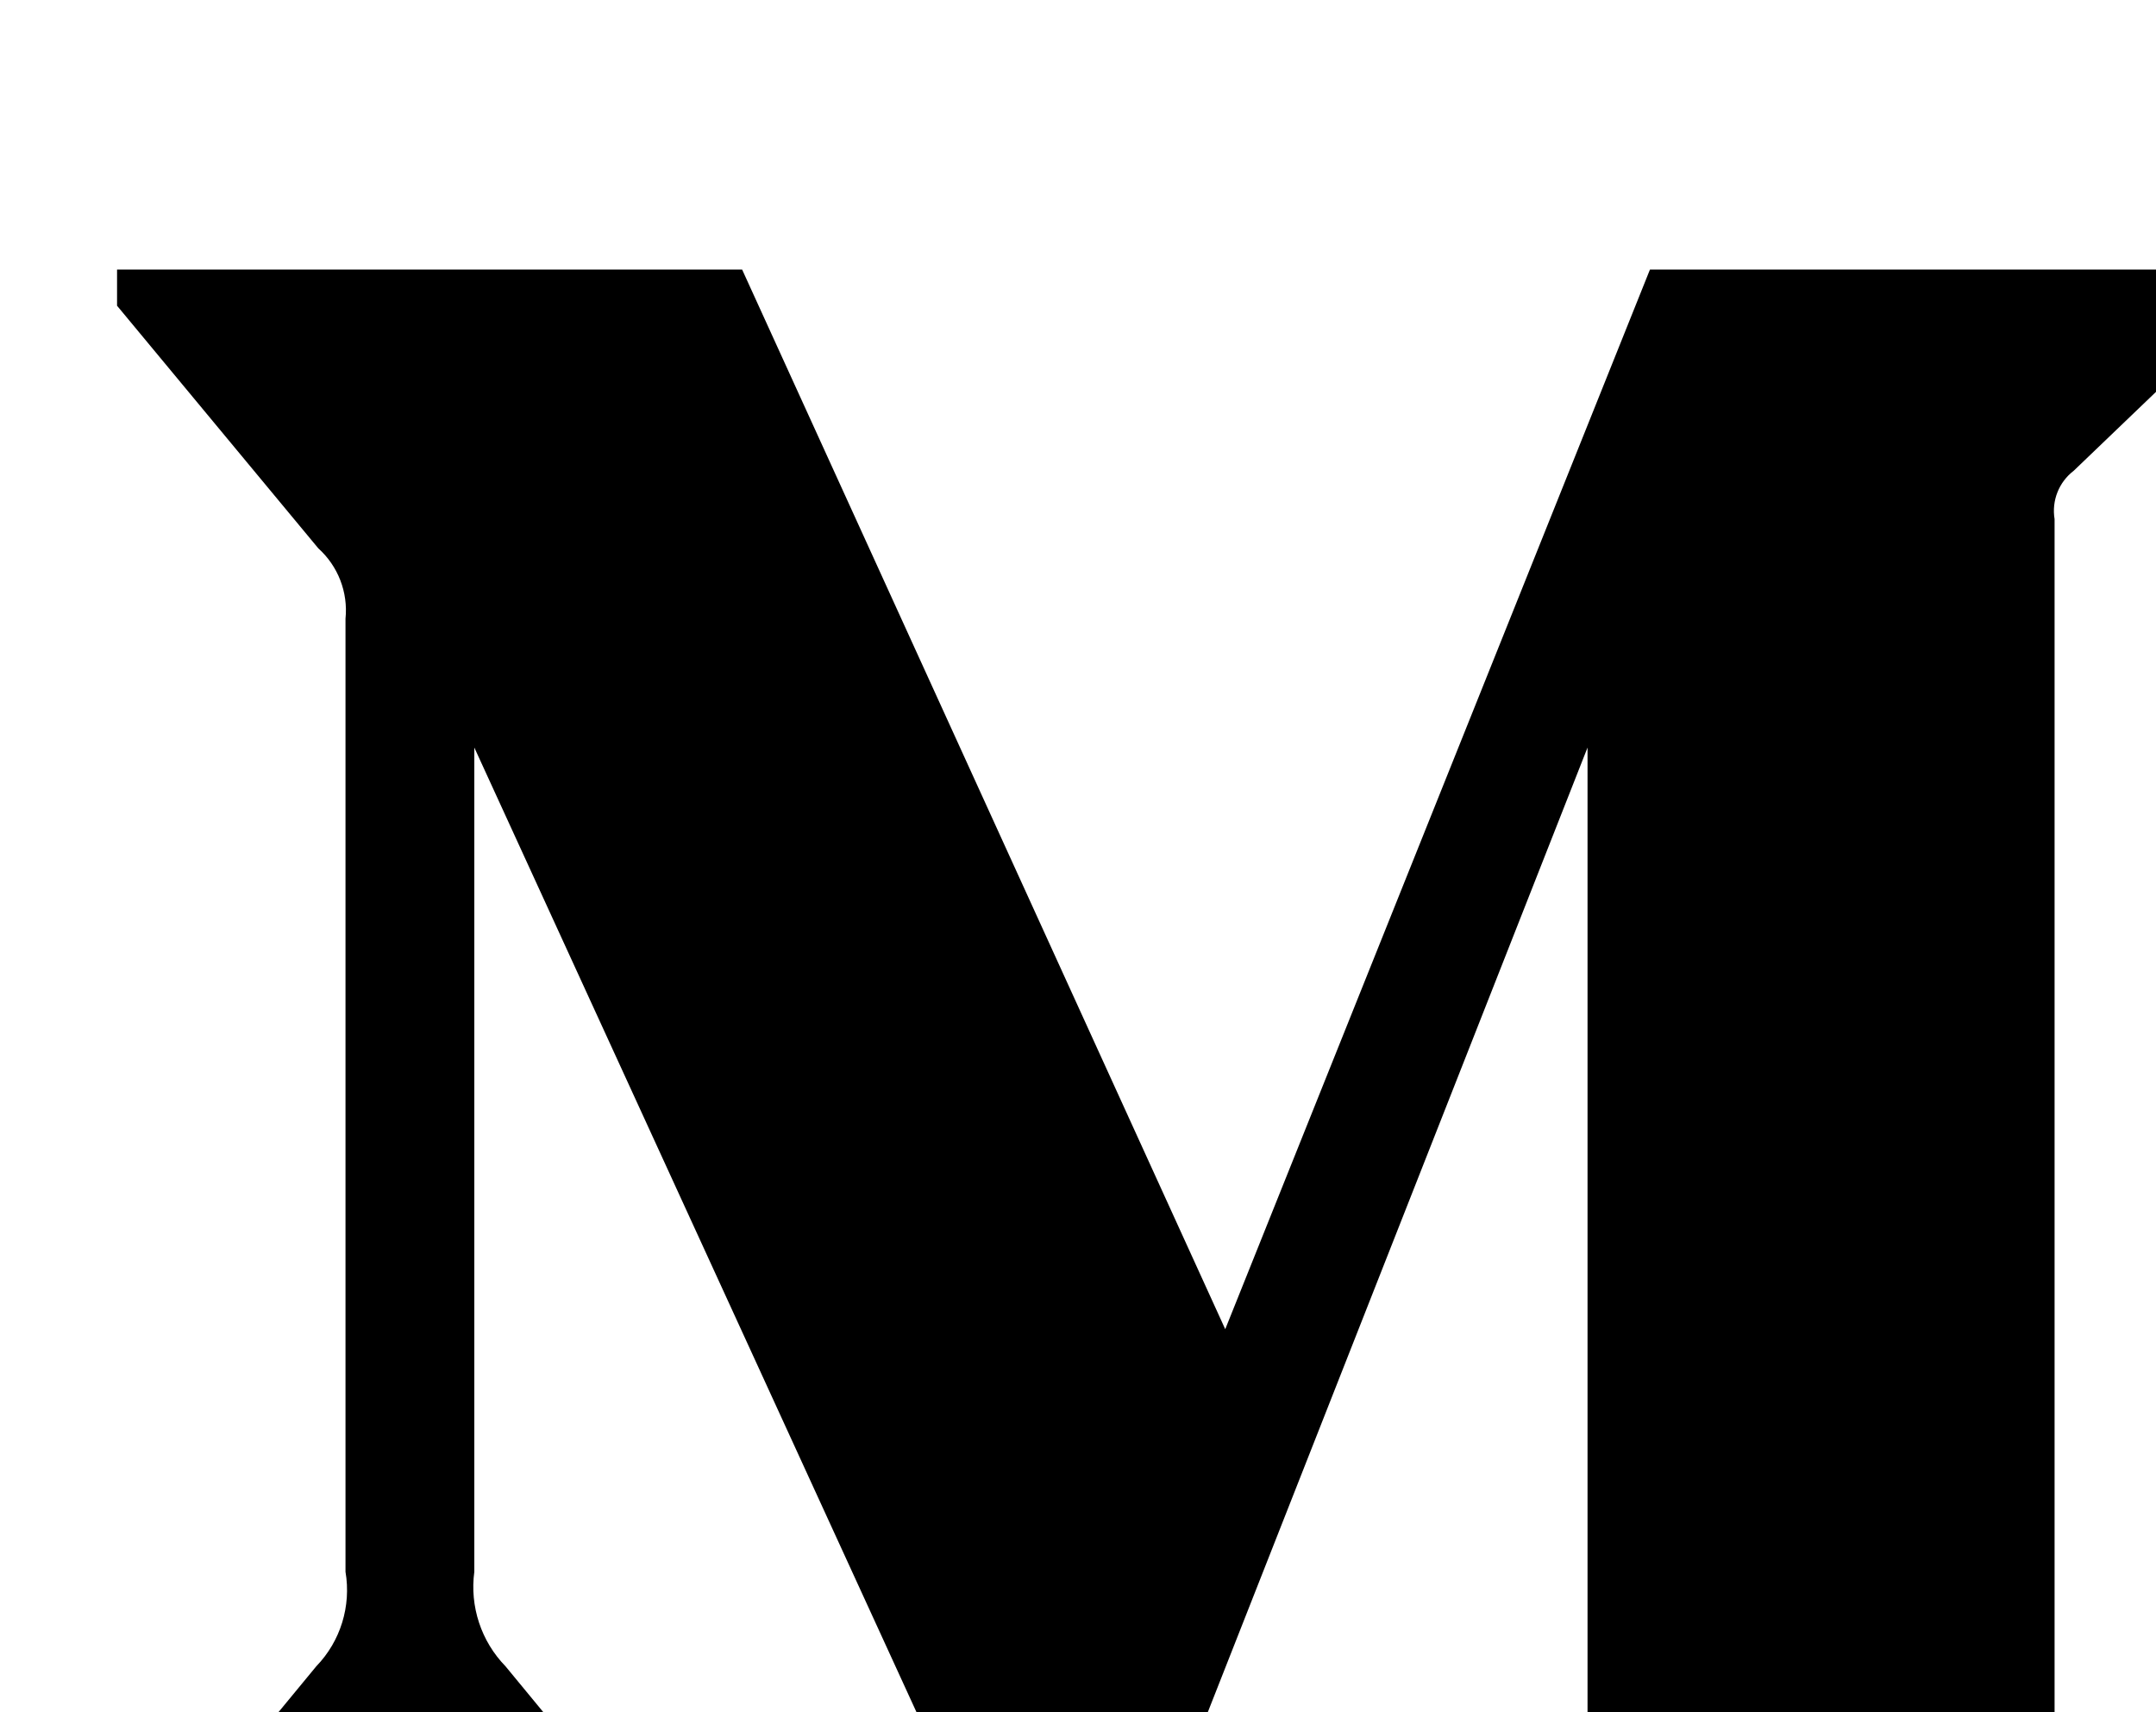
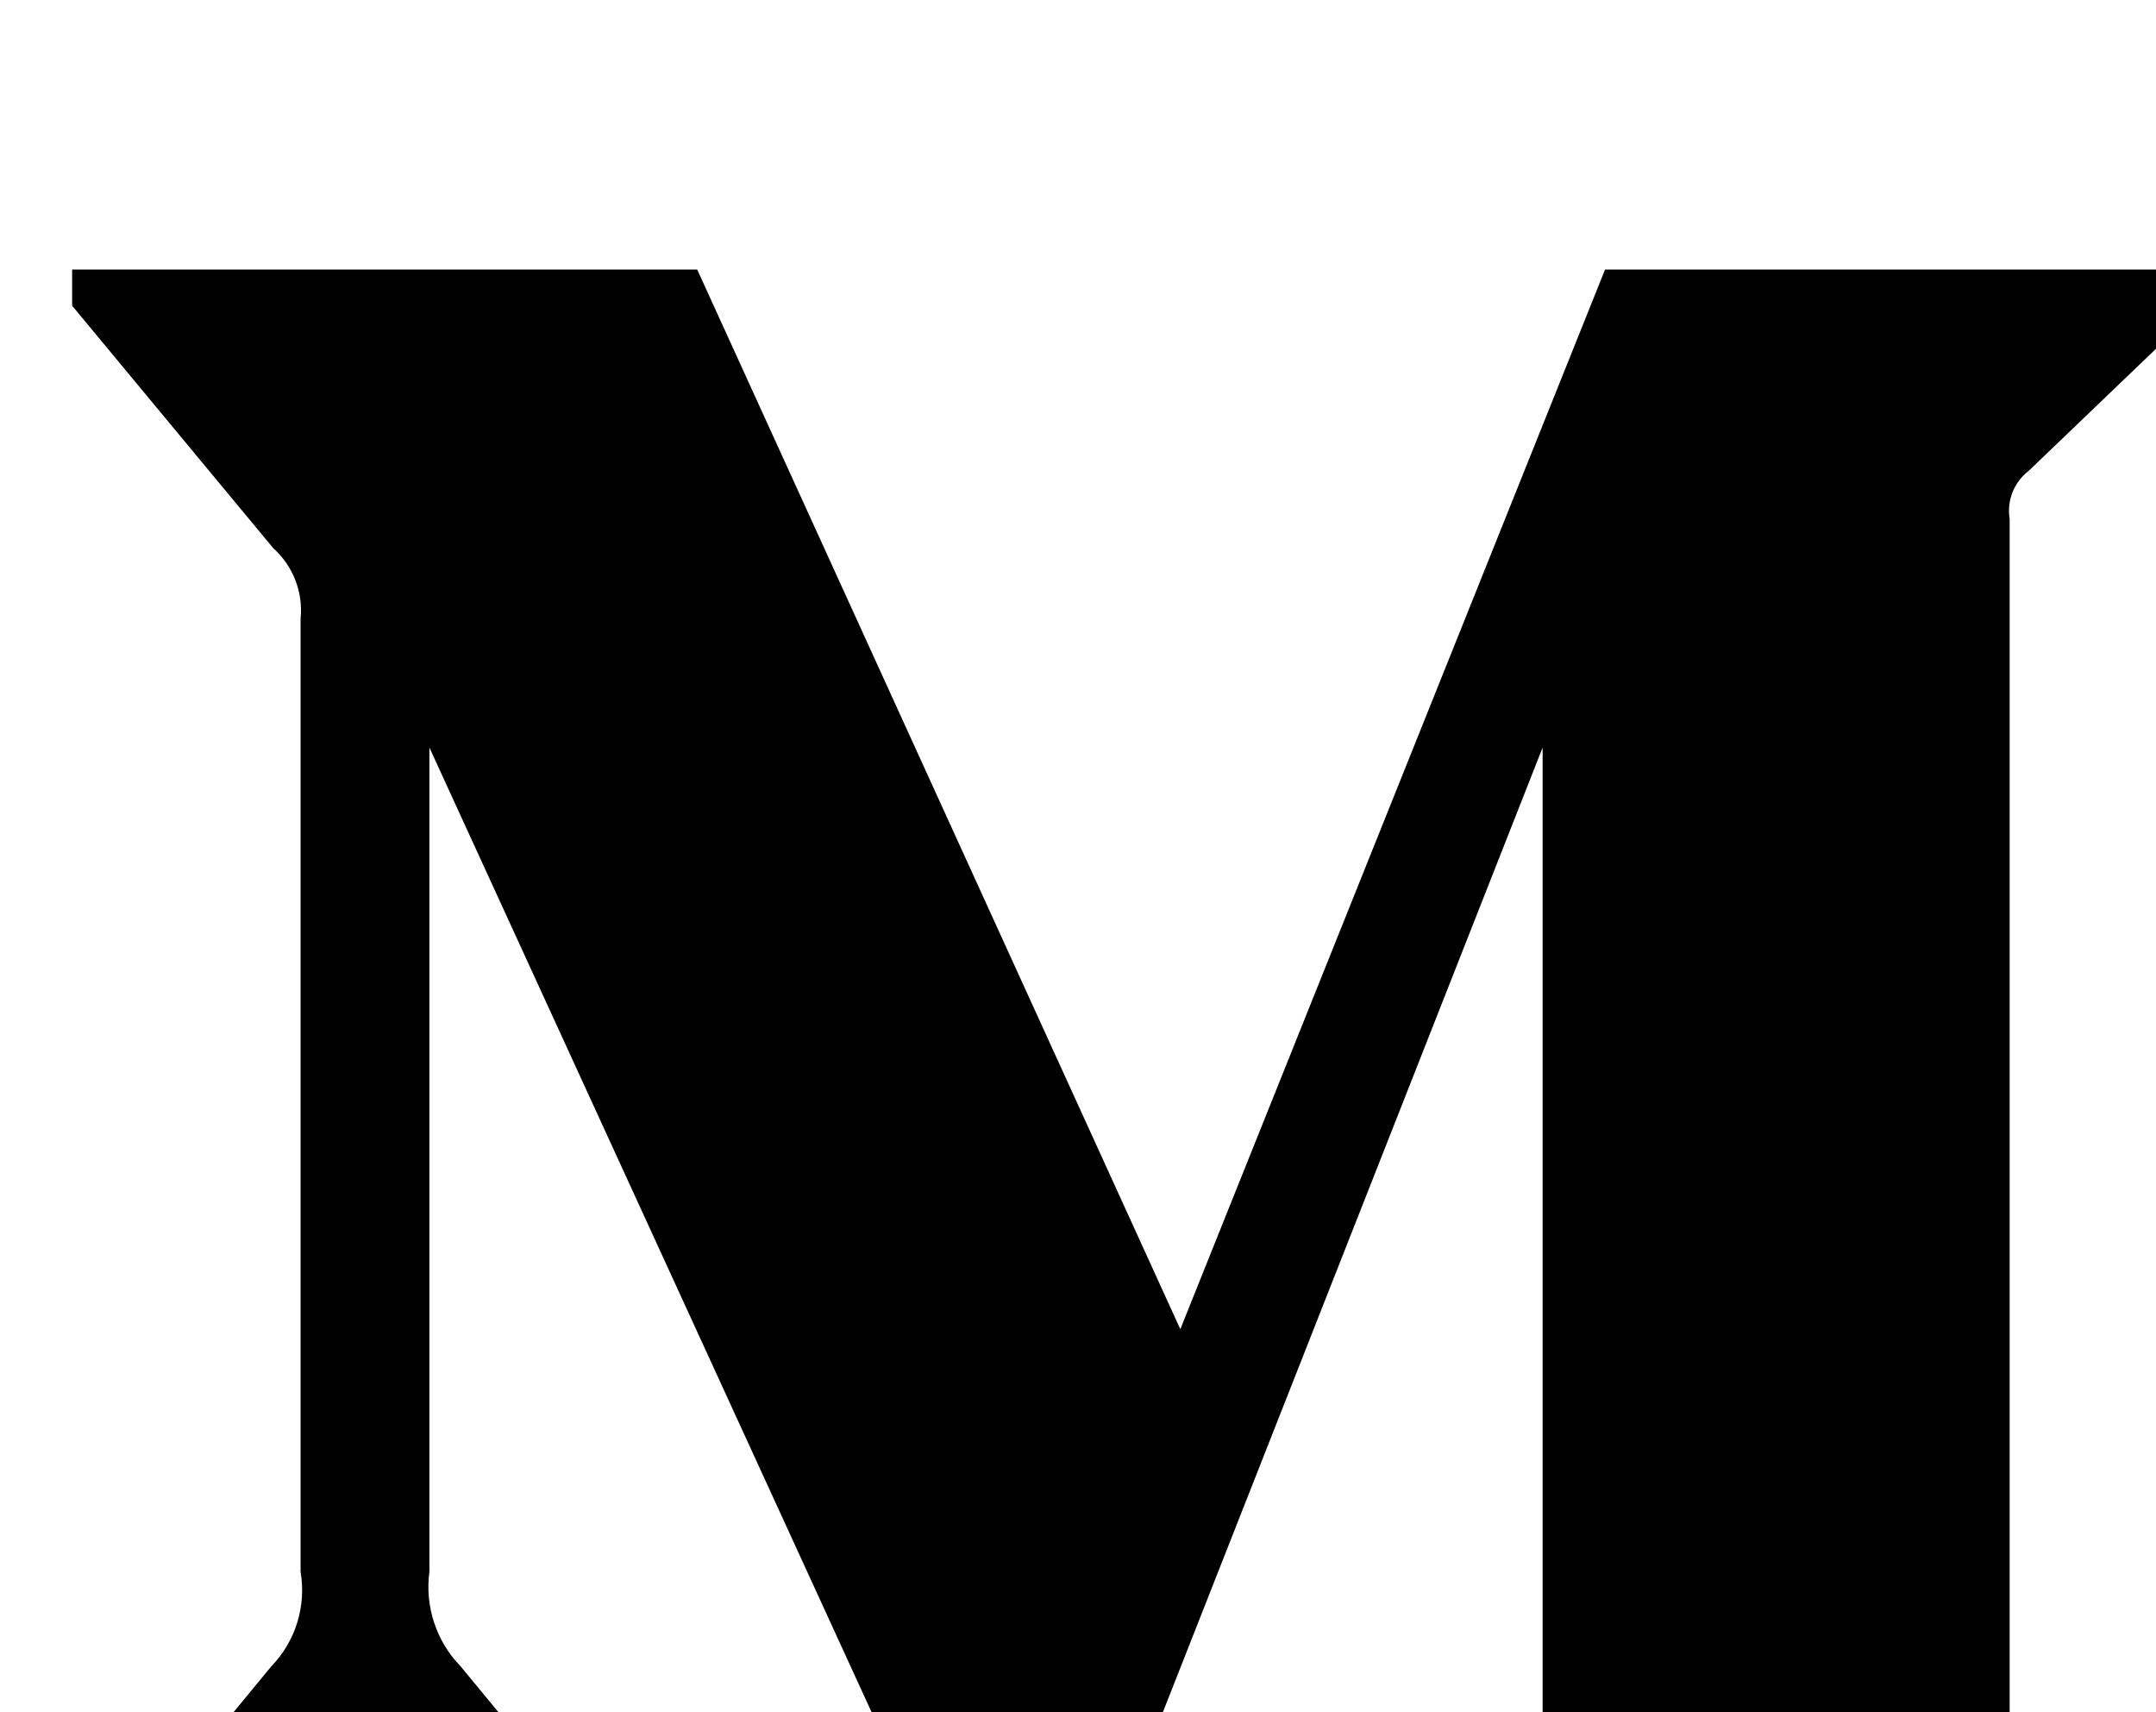
- <svg xmlns="http://www.w3.org/2000/svg" width="22" fill-rule="evenodd" clip-rule="evenodd">
+ <svg xmlns="http://www.w3.org/2000/svg" width="23" fill-rule="evenodd" clip-rule="evenodd">
  <path d="M2.846 6.887c.03-.295-.083-.586-.303-.784l-2.24-2.7v-.403h6.958l5.378 11.795 4.728-11.795h6.633v.403l-1.916 1.837c-.165.126-.247.333-.213.538v13.498c-.034.204.048.411.213.537l1.871 1.837v.403h-9.412v-.403l1.939-1.882c.19-.19.19-.246.19-.537v-10.91l-5.389 13.688h-.728l-6.275-13.688v9.174c-.052.385.076.774.347 1.052l2.521 3.058v.404h-7.148v-.404l2.521-3.058c.27-.279.39-.67.325-1.052v-10.608z" />
</svg>
